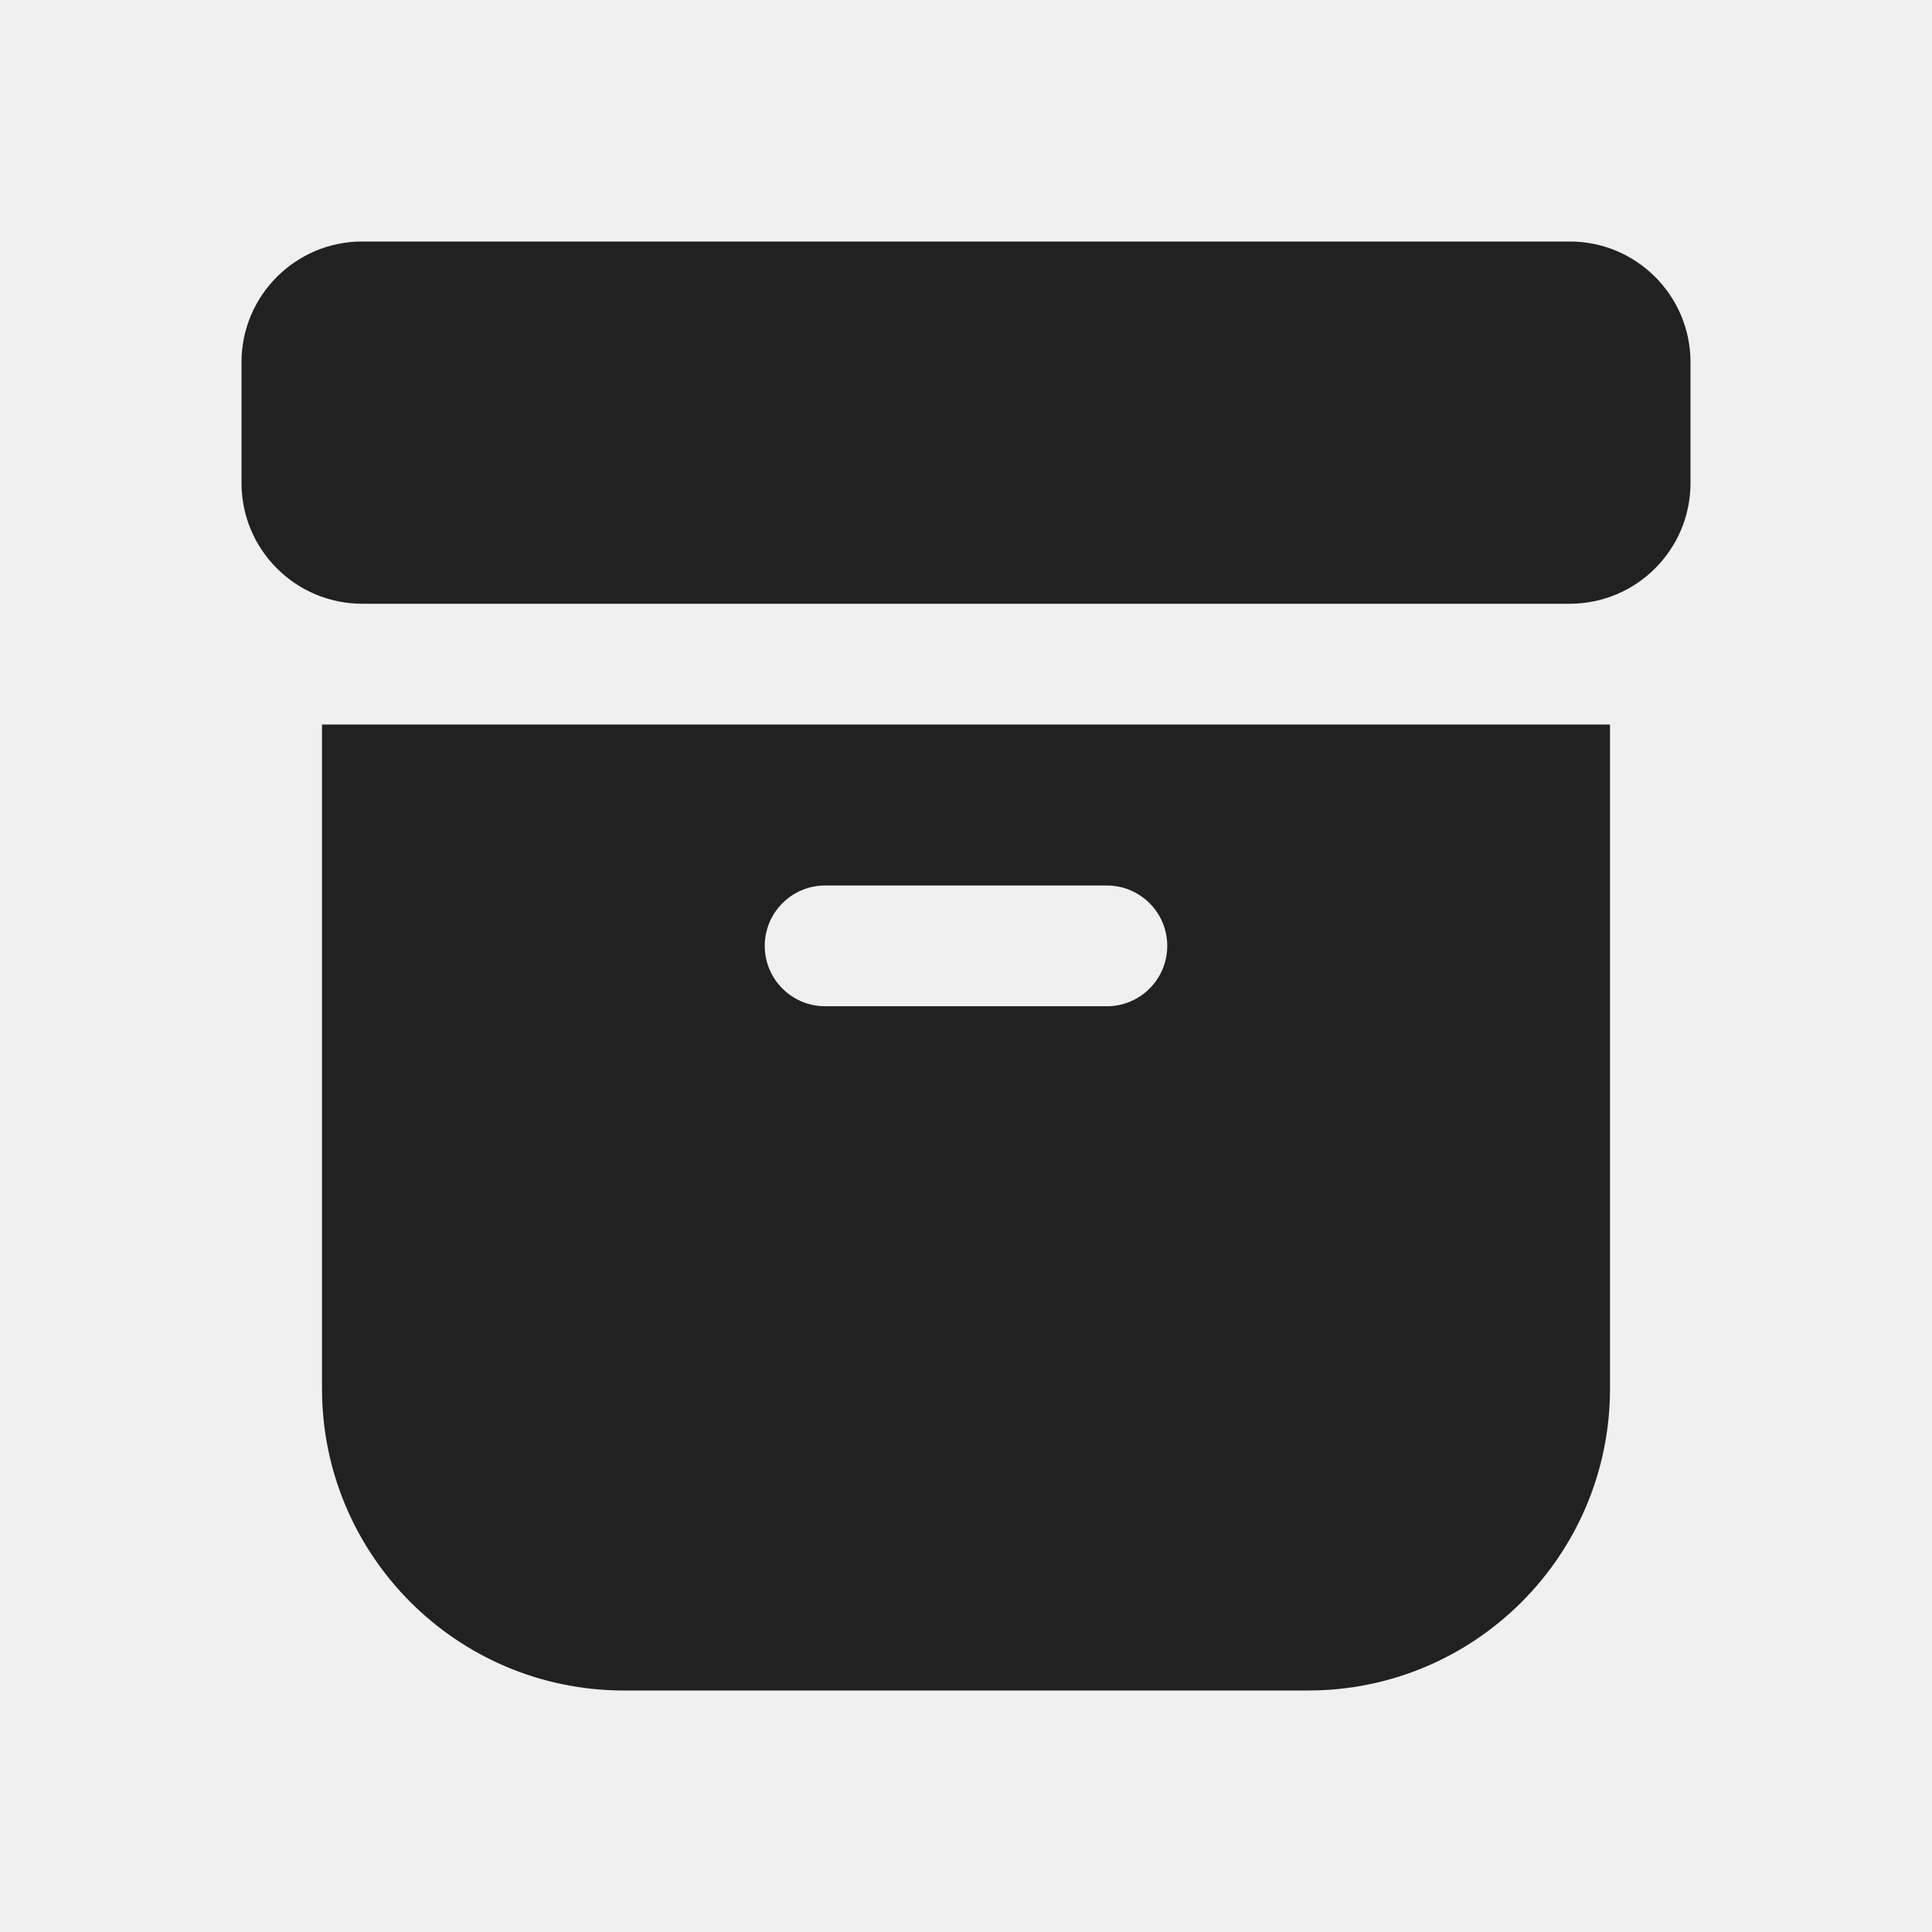
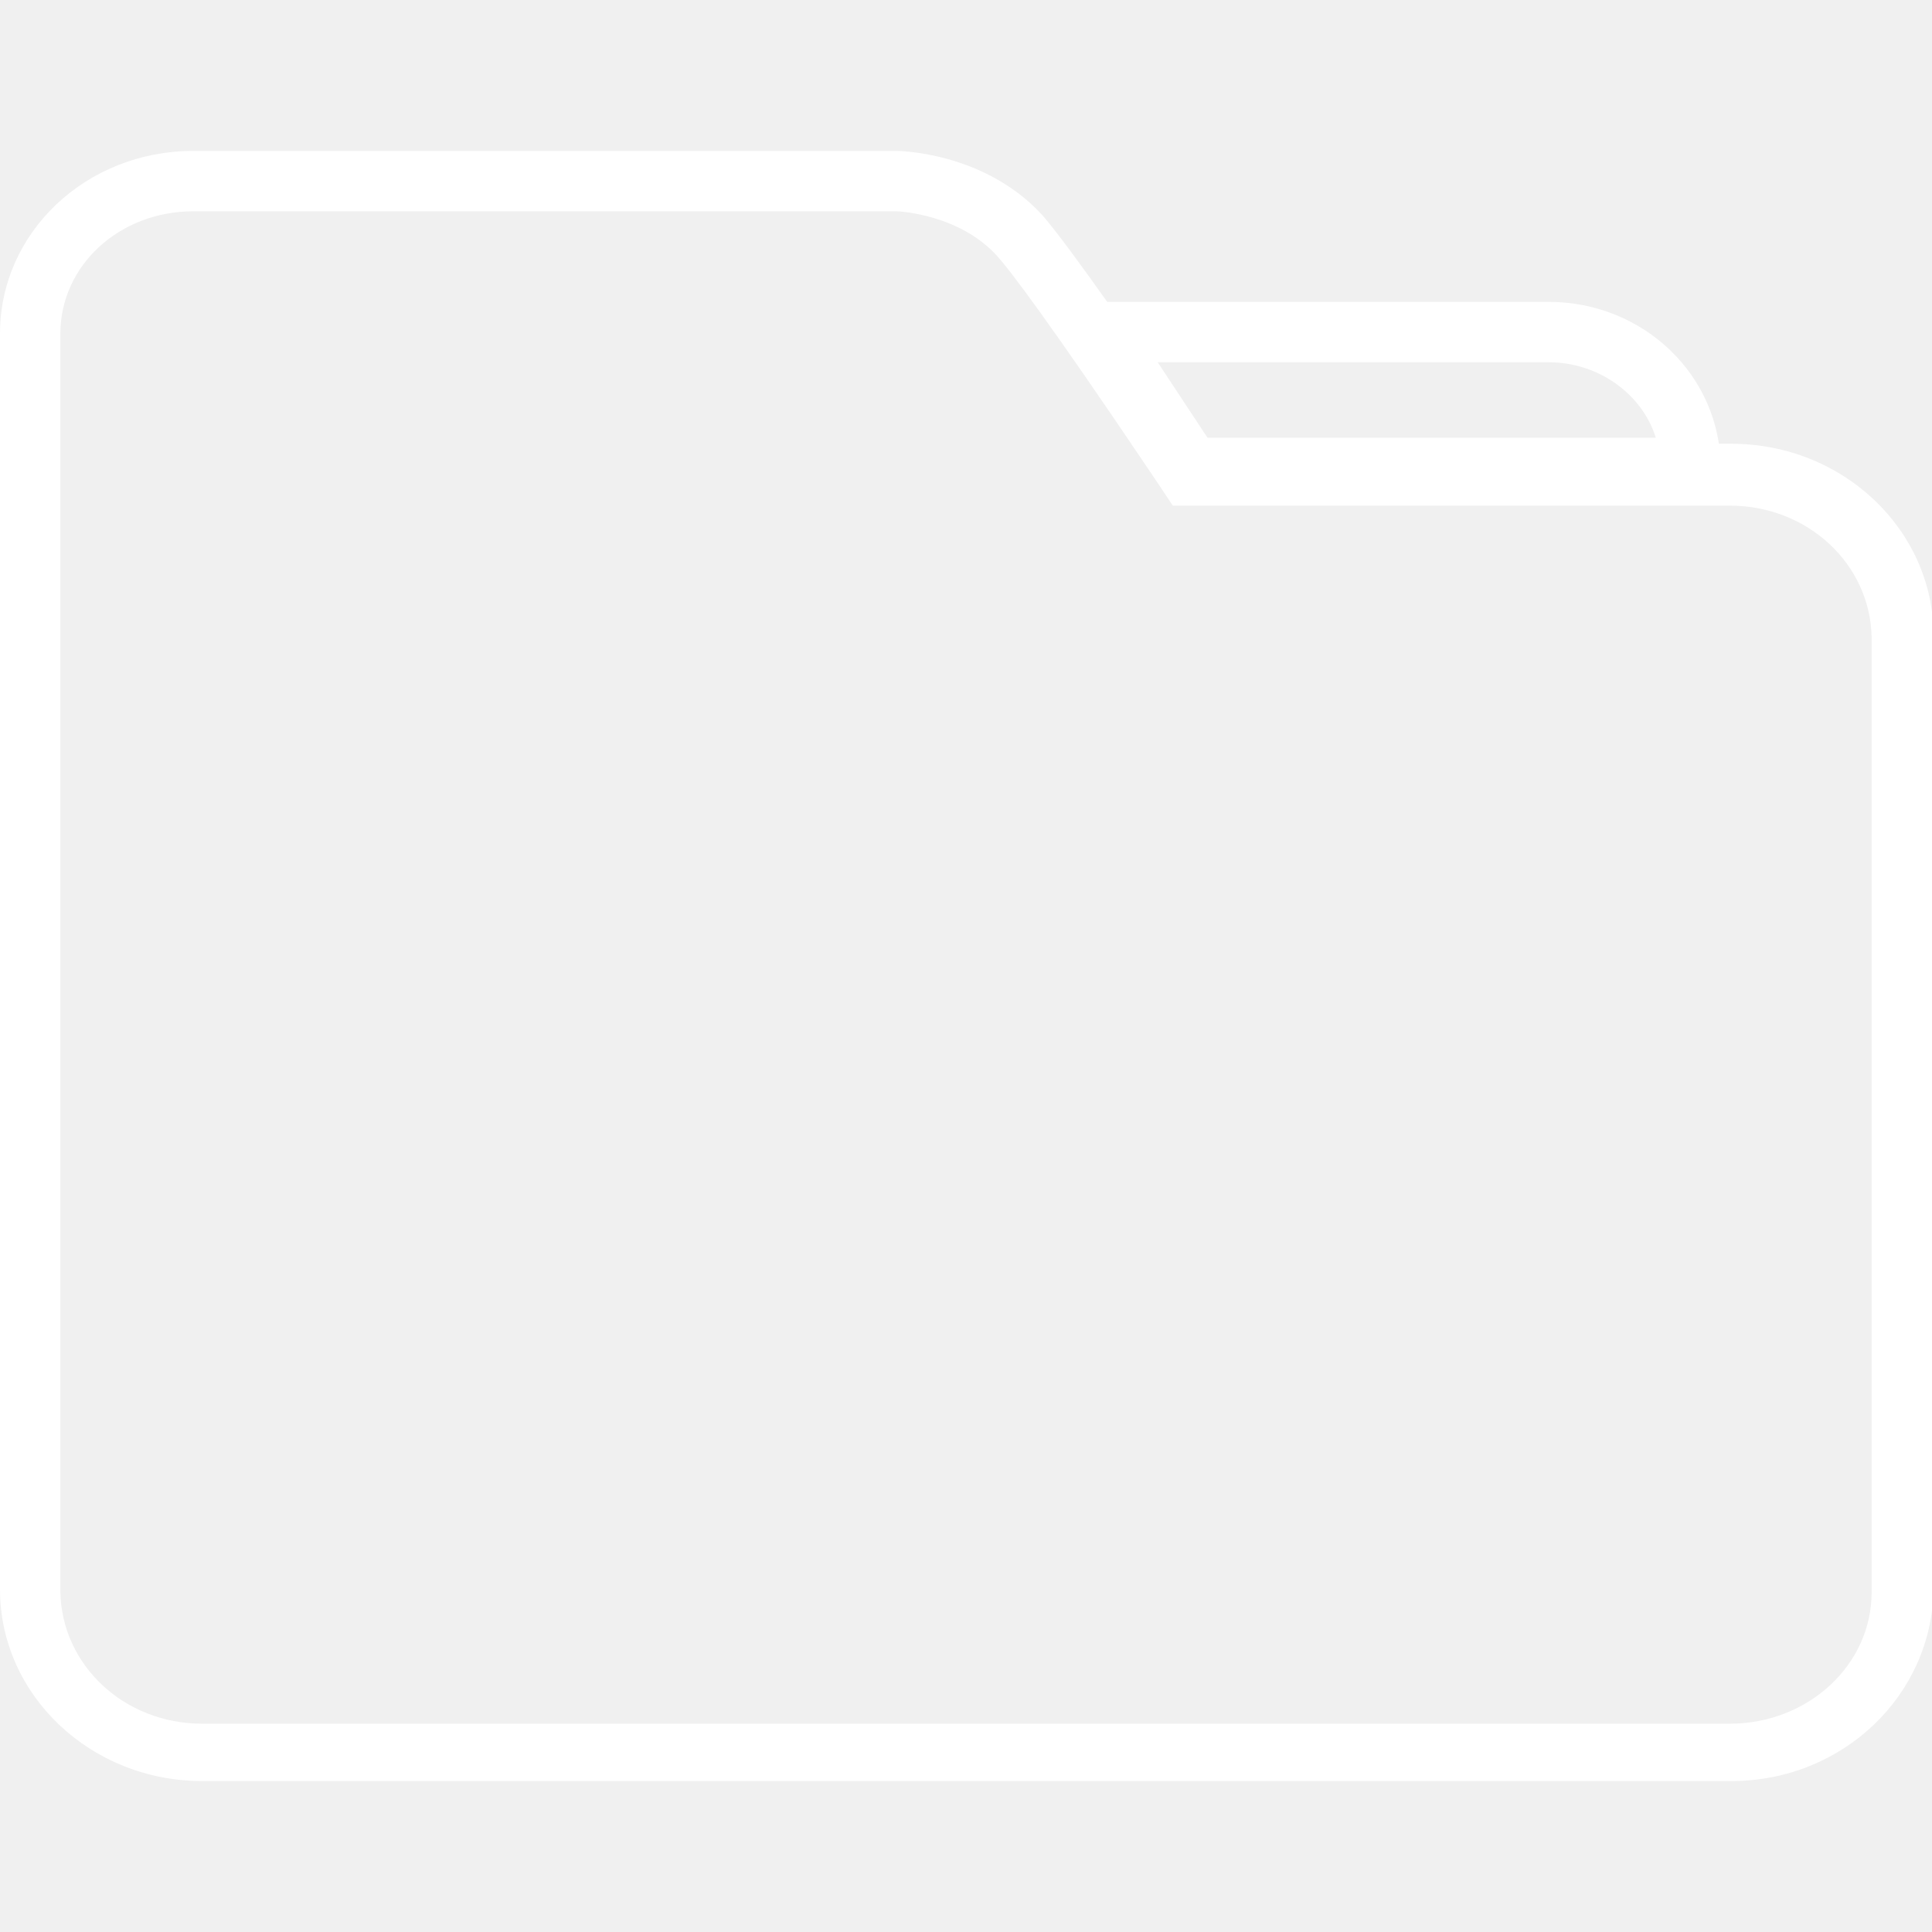
- <svg xmlns="http://www.w3.org/2000/svg" width="24" height="24" viewBox="0 0 24 24" fill="none">
-   <path d="M3 4.5C3 3.672 3.672 3 4.5 3H19.5C20.328 3 21 3.672 21 4.5V6C21 6.828 20.328 7.5 19.5 7.5H4.5C3.672 7.5 3 6.828 3 6V4.5ZM4 9H20V17.25C20 19.321 18.321 21 16.25 21H7.75C5.679 21 4 19.321 4 17.25V9ZM10.25 11C9.836 11 9.5 11.336 9.5 11.75C9.5 12.164 9.836 12.5 10.25 12.5H13.75C14.164 12.5 14.5 12.164 14.5 11.75C14.5 11.336 14.164 11 13.75 11H10.25Z" fill="#212121" />
+ <svg xmlns="http://www.w3.org/2000/svg" width="22" height="22" version="1.1" id="레이어_1" x="0px" y="0px" viewBox="0 0 128 128" style="enable-background:new 0 0 128 128;" xml:space="preserve">
+   <g>
+     <g>
+       <g>
+         <path d="M102.6,24c3.3,0,6.2,2.1,7.1,5H80c-1.2-1.8-2.3-3.5-3.3-5H102.6 M102.6,20H69c2.2,3,5.7,8.1,8.9,13h34.2     c0.6,0,1.3,0.1,1.9,0.1V31C114,24.9,108.9,20,102.6,20L102.6,20z" fill="white" />
+       </g>
+     </g>
+     <g>
+       <path d="M59.4,14c0.2,0,4.2,0.2,6.7,3c0.8,0.9,3.2,4,10.4,14.7l1.2,1.8h2.1h34.8c5.2,0,9.3,3.9,9.4,8.7l0,0.6v62l0,0.7    c0,4.8-4.2,8.7-9.4,8.7H13.4c-5.2,0-9.3-3.9-9.4-8.7l0-0.6V42.4v-0.3v-20c0-4.5,3.9-8.1,8.8-8.1H59.4 M59.4,10H12.8    C5.7,10,0,15.4,0,22.1v20v0v0.3v62.9v0h0c0,7,6,12.7,13.4,12.7h101.3c7.4,0,13.3-5.7,13.4-12.7h0v0V42.1v0h0c0-7-6-12.7-13.4-12.7    H79.8c-4.2-6.3-8.9-13-10.7-15.1C65.2,10,59.4,10,59.4,10L59.4,10z" fill="white" />
+     </g>
+   </g>
</svg>
